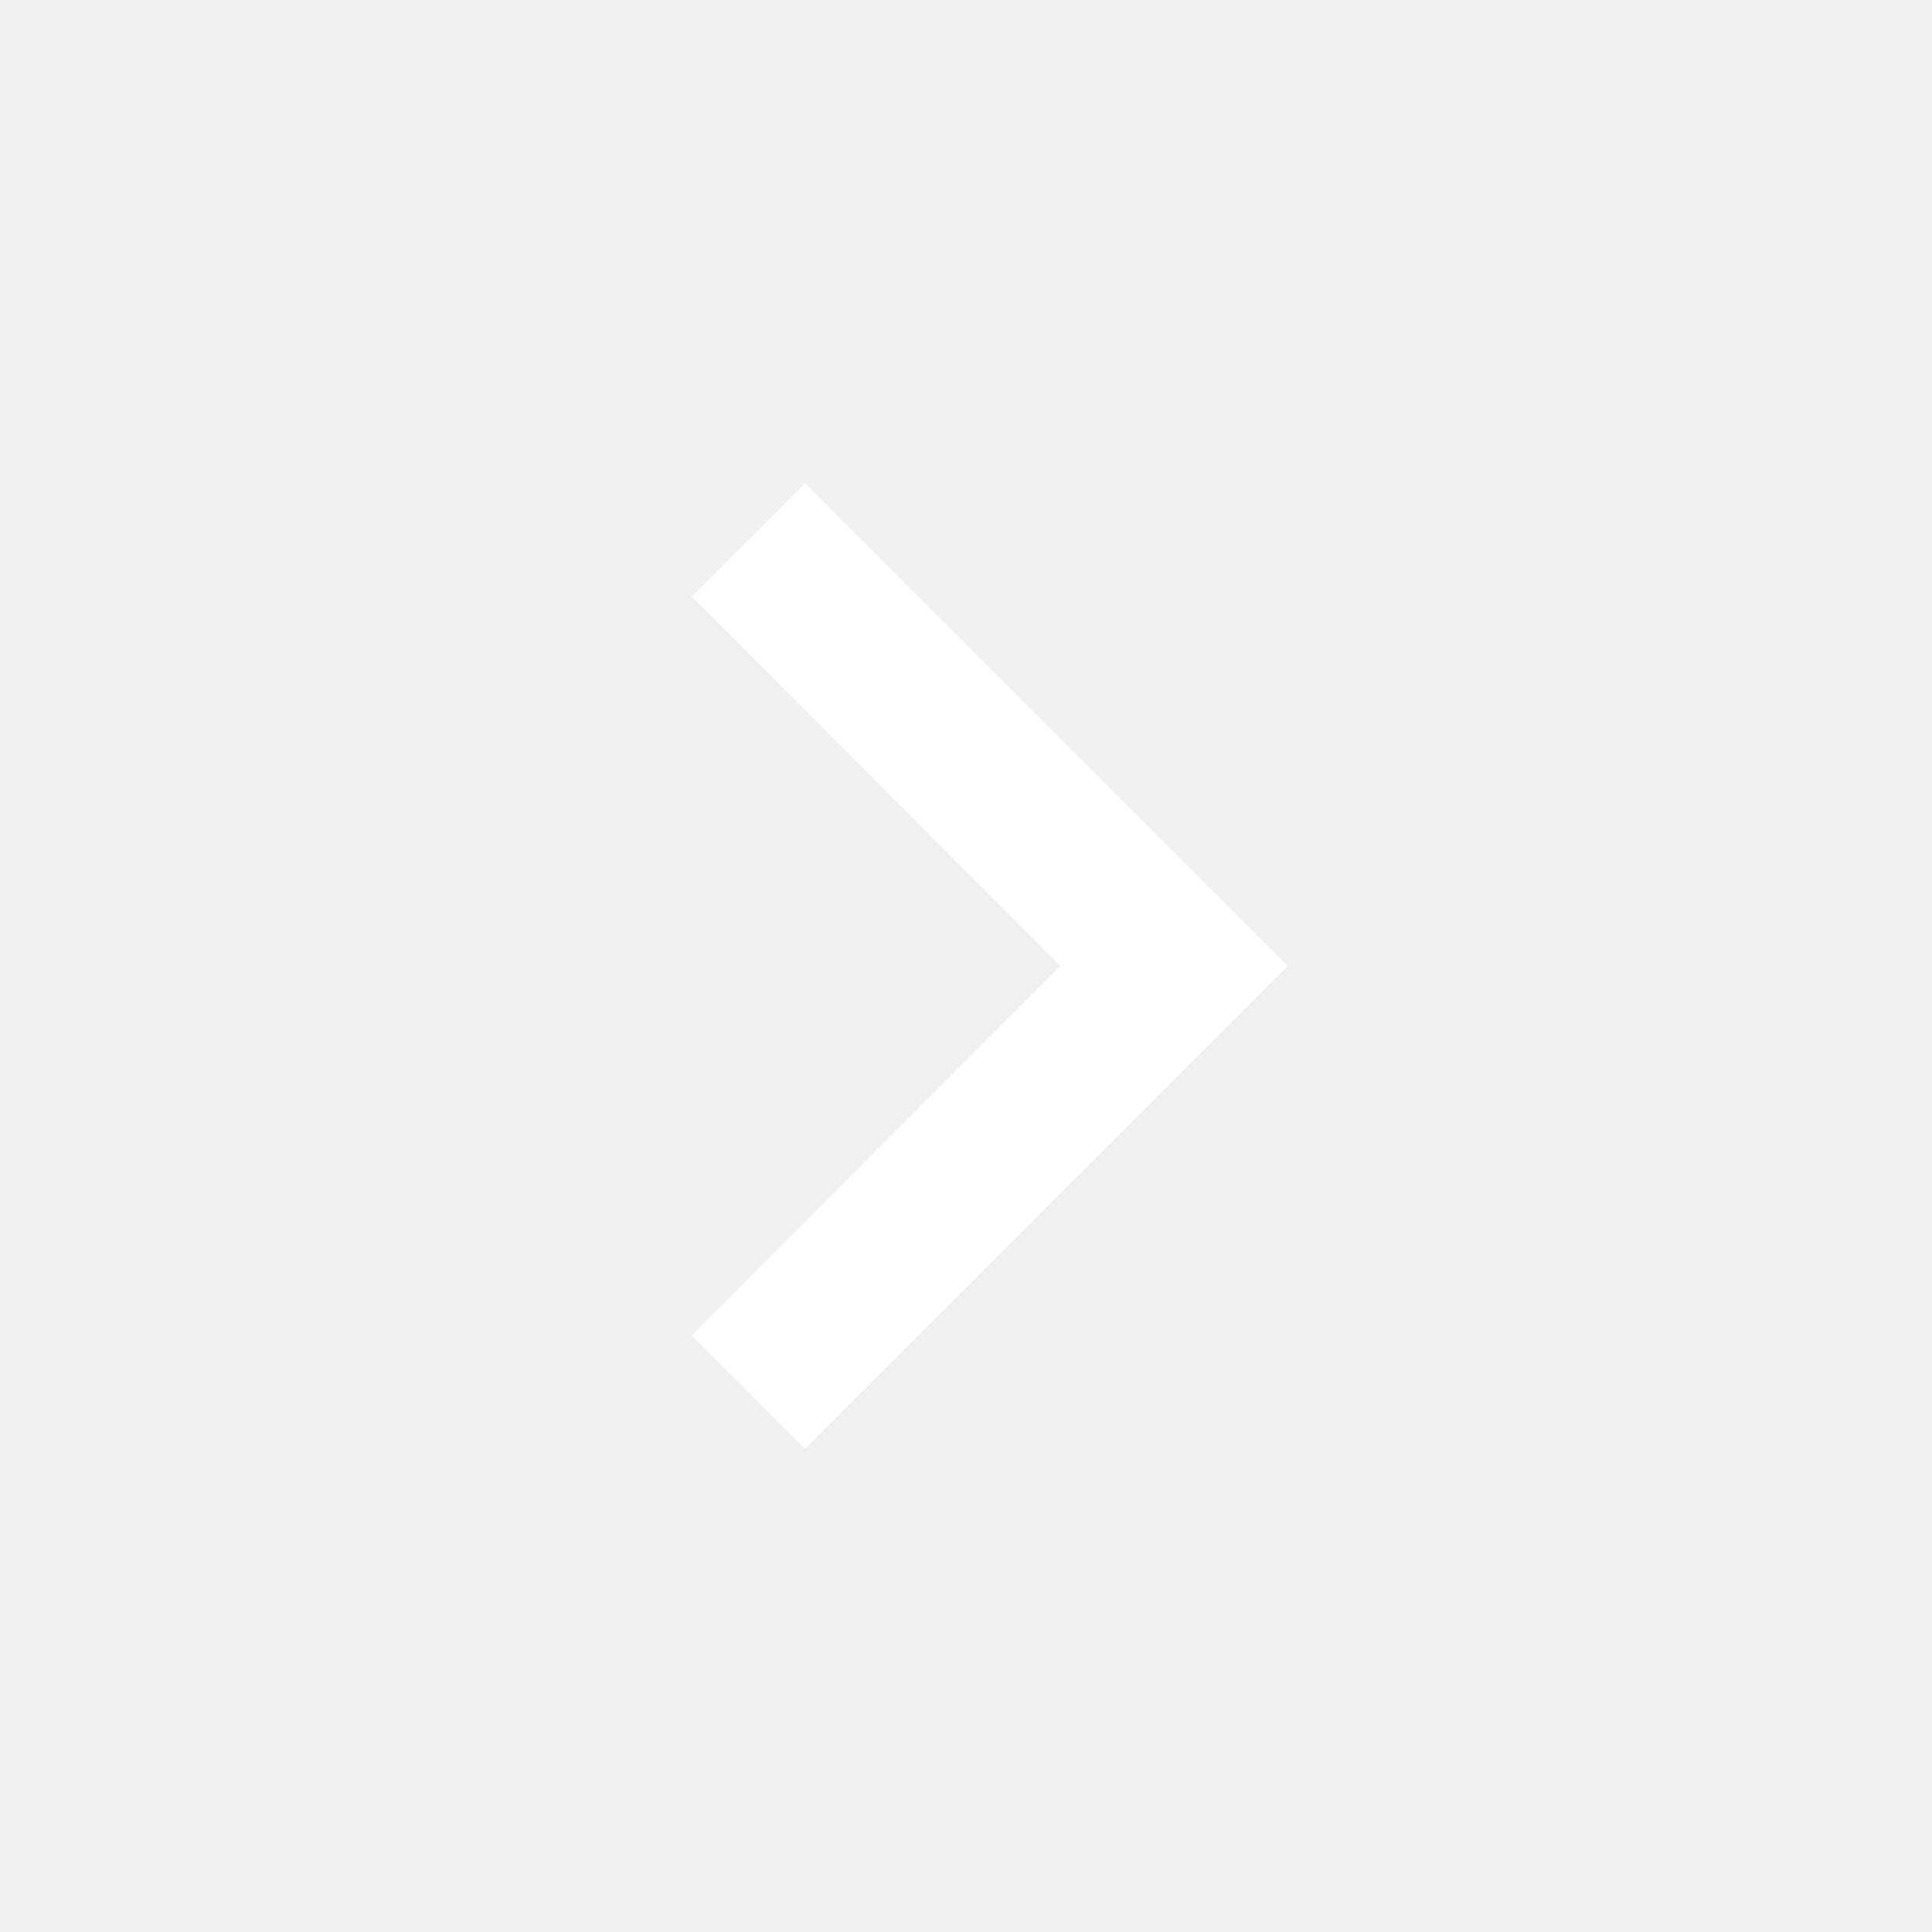
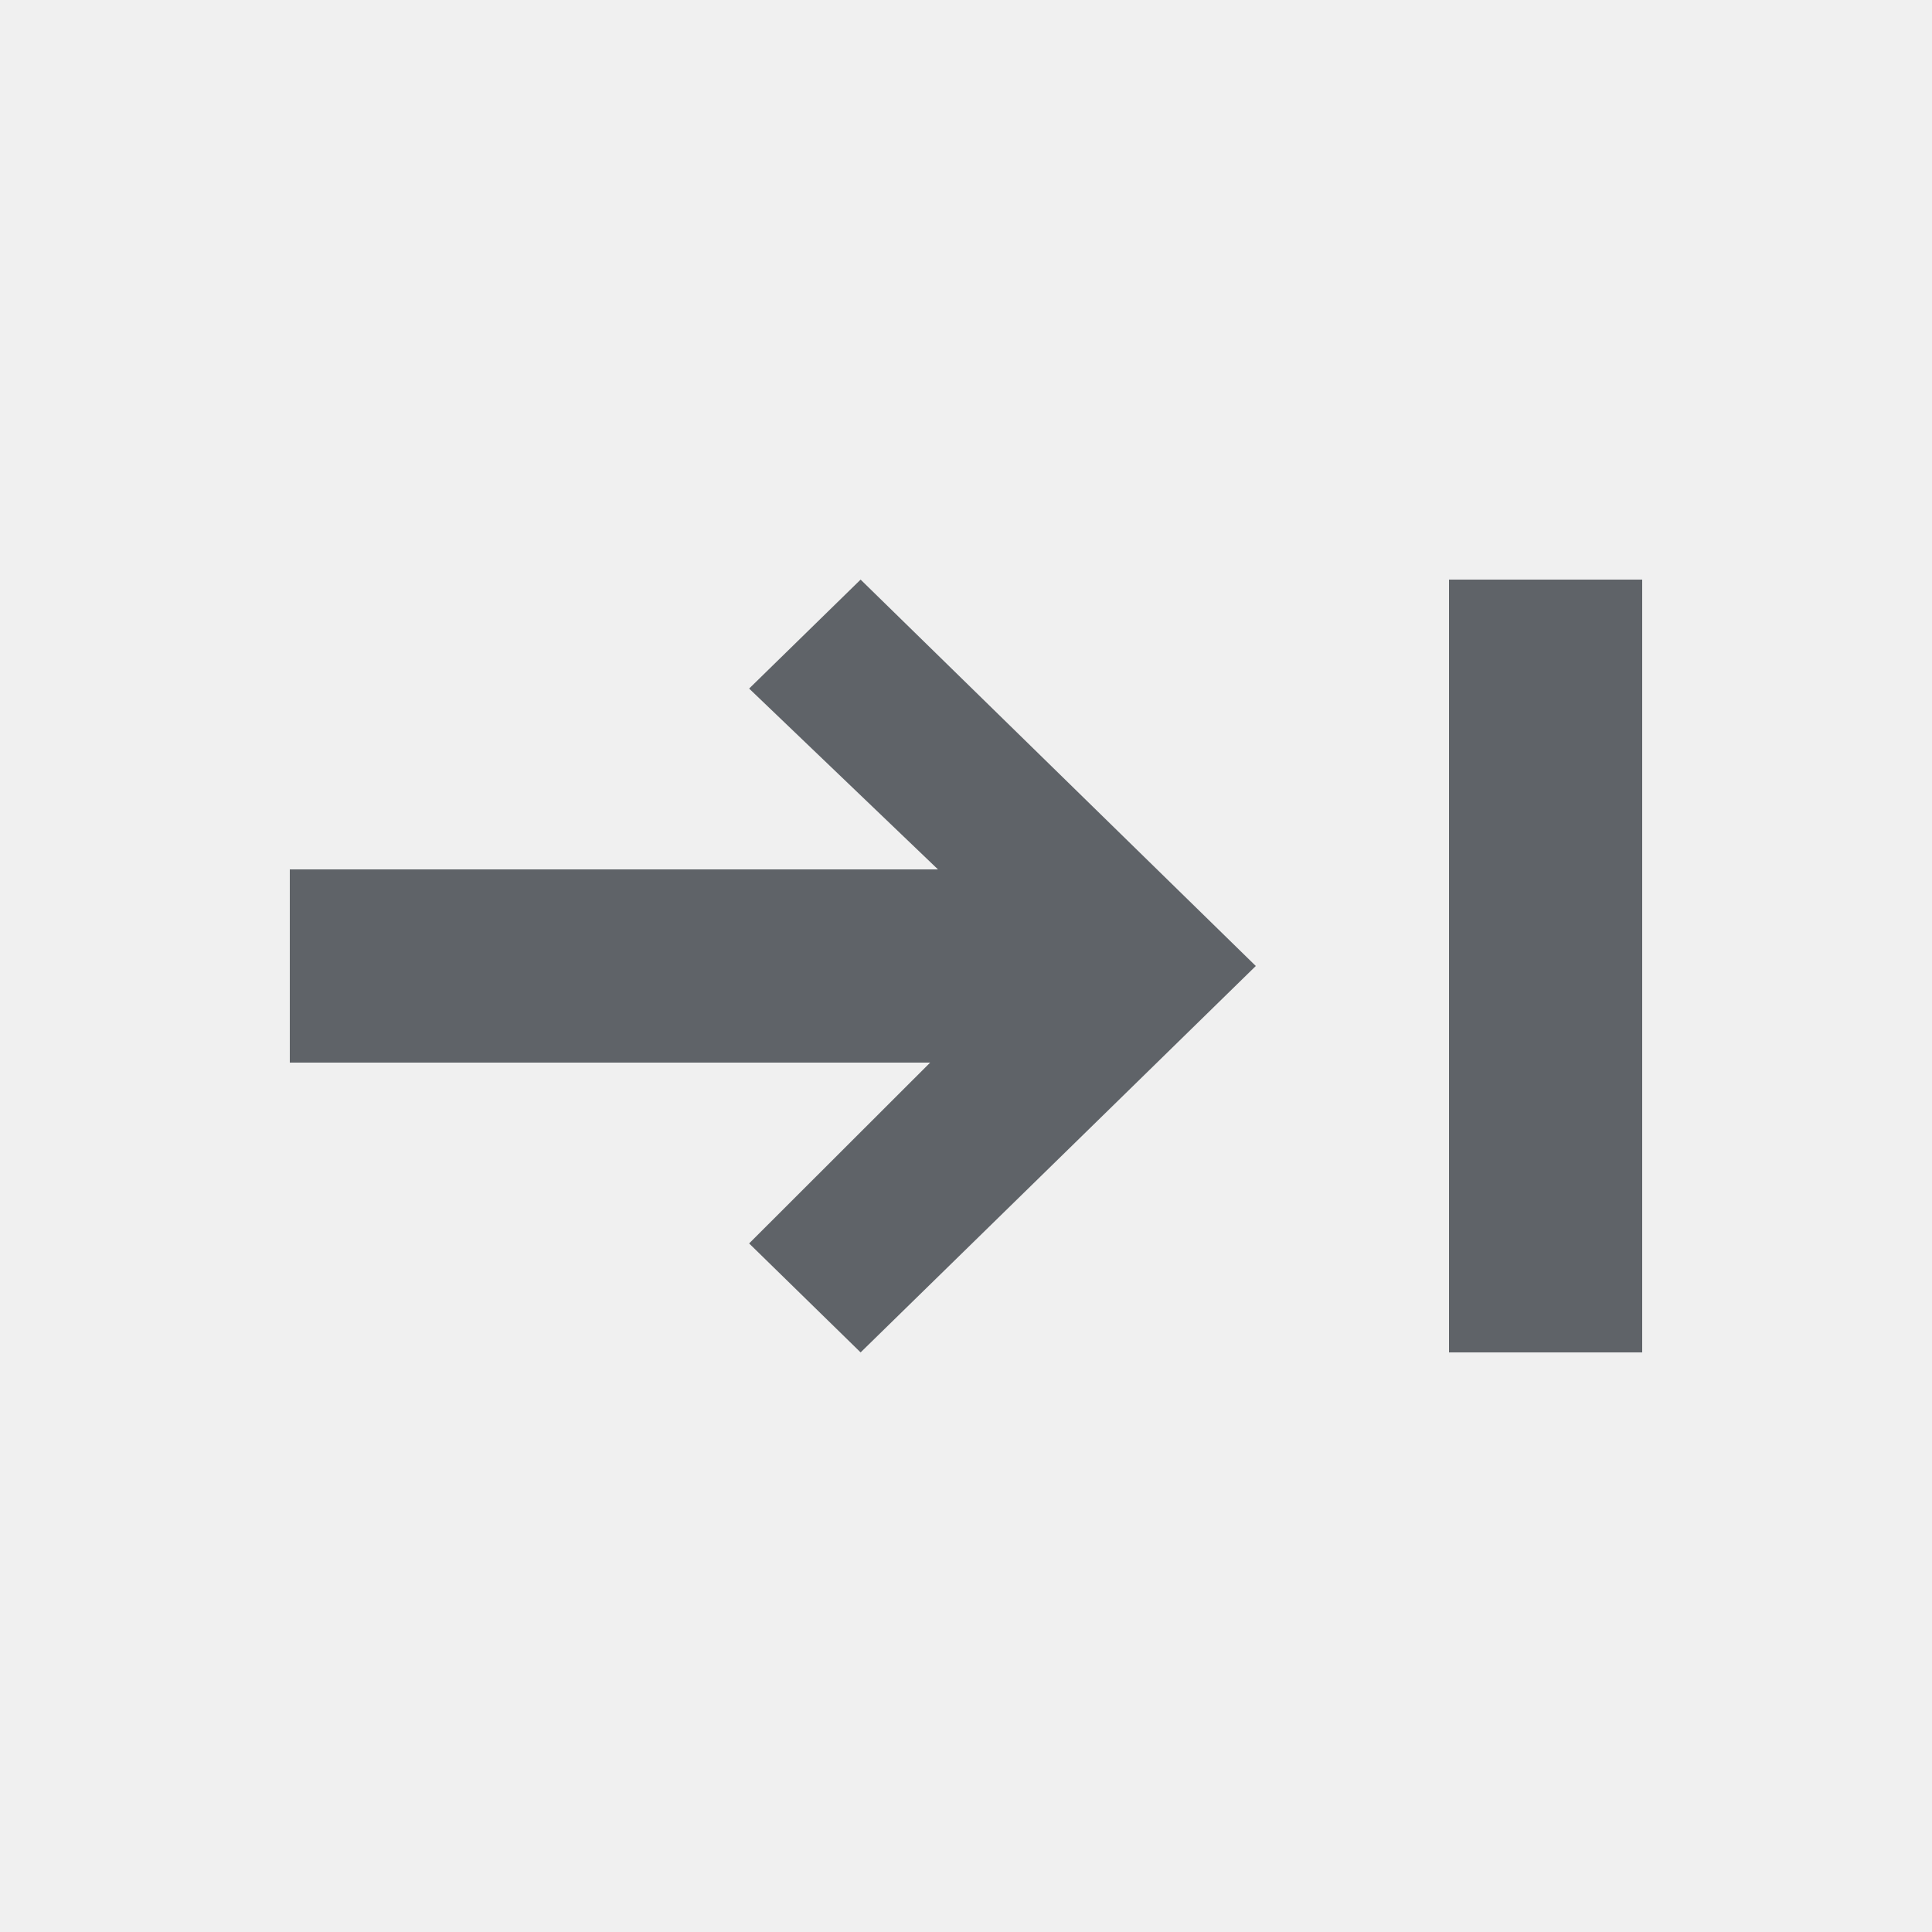
- <svg xmlns="http://www.w3.org/2000/svg" width="24" height="24" viewBox="0 0 24 24">
-   <path fill="white" d="M8.59 16.59L13.17 12 8.59 7.41 10 6l6 6-6 6-1.41-1.41z" />
-   <path fill="none" d="M0 0h24v24H0V0z" />
+ <svg xmlns="http://www.w3.org/2000/svg" height="20" viewBox="0 0 20 20" width="20">
+   <path d="m11 9.71 1.872-1.955 1.128 1.154-4 4.091-4-4.091 1.128-1.154 1.872 1.874v-6.629h2zm3 7.29h-8v-2h8z" fill="#5f6368" fill-rule="evenodd" transform="matrix(0 -1 1 0 0 20)" />
</svg>
